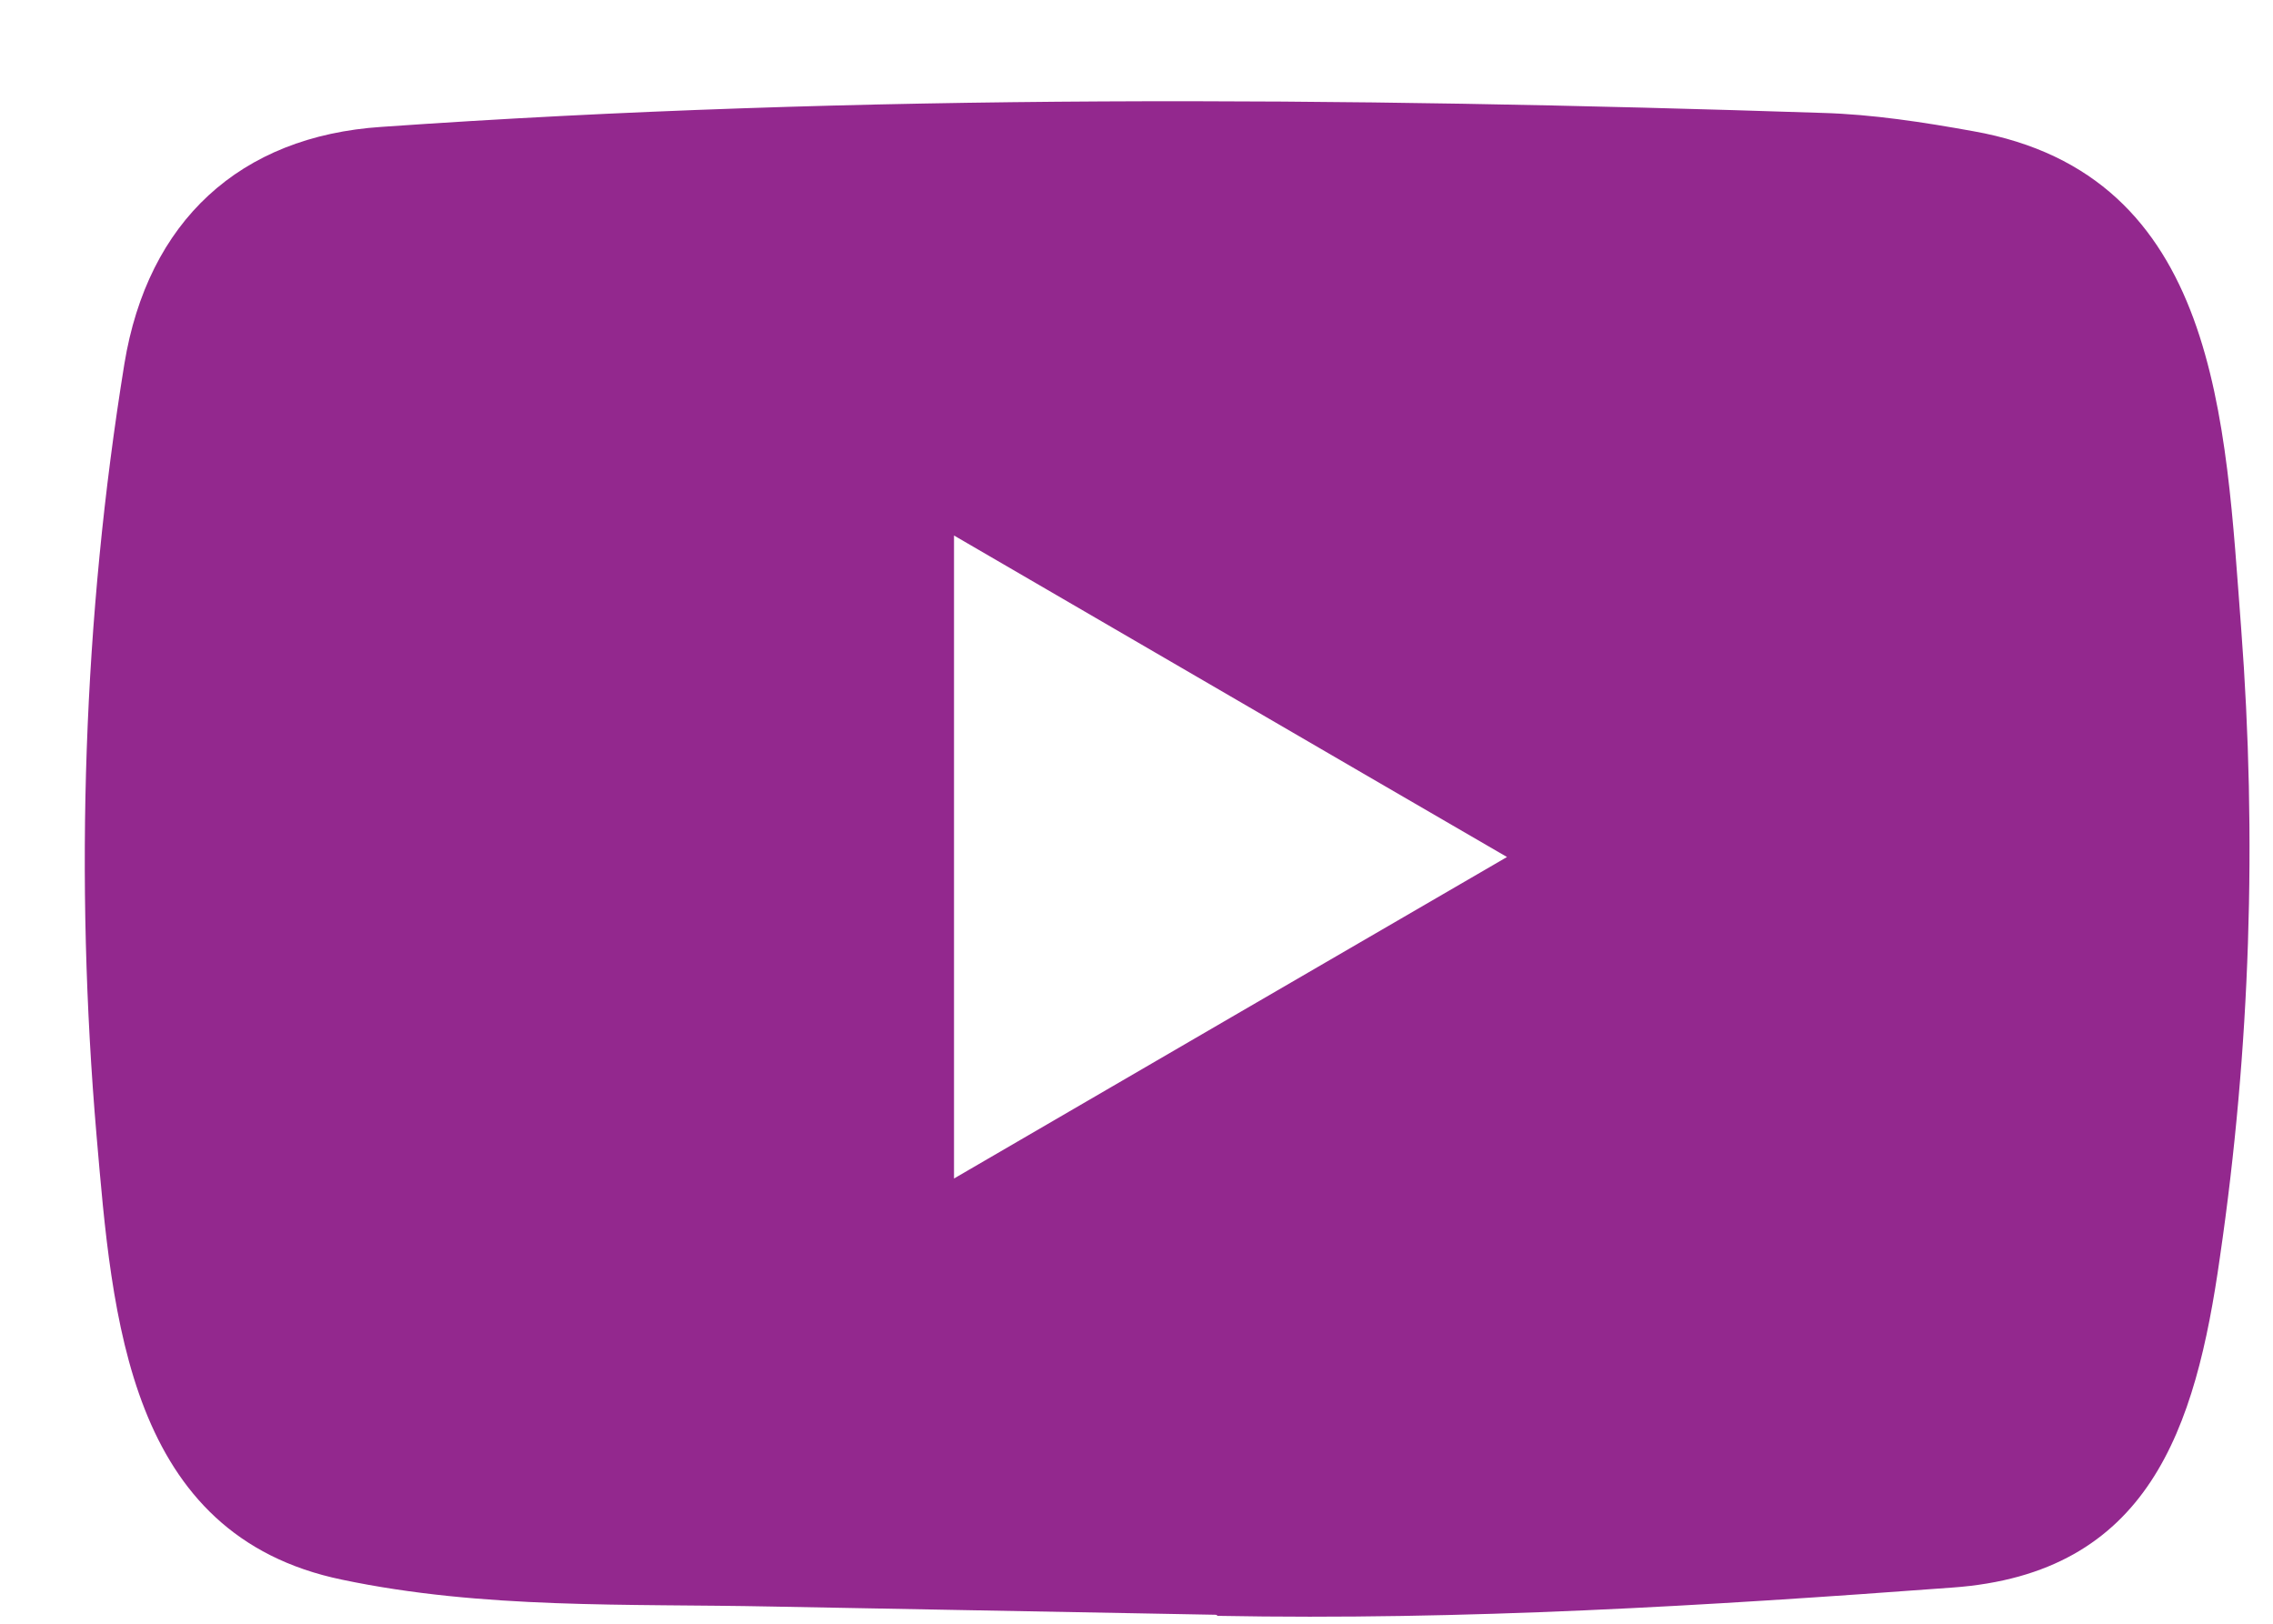
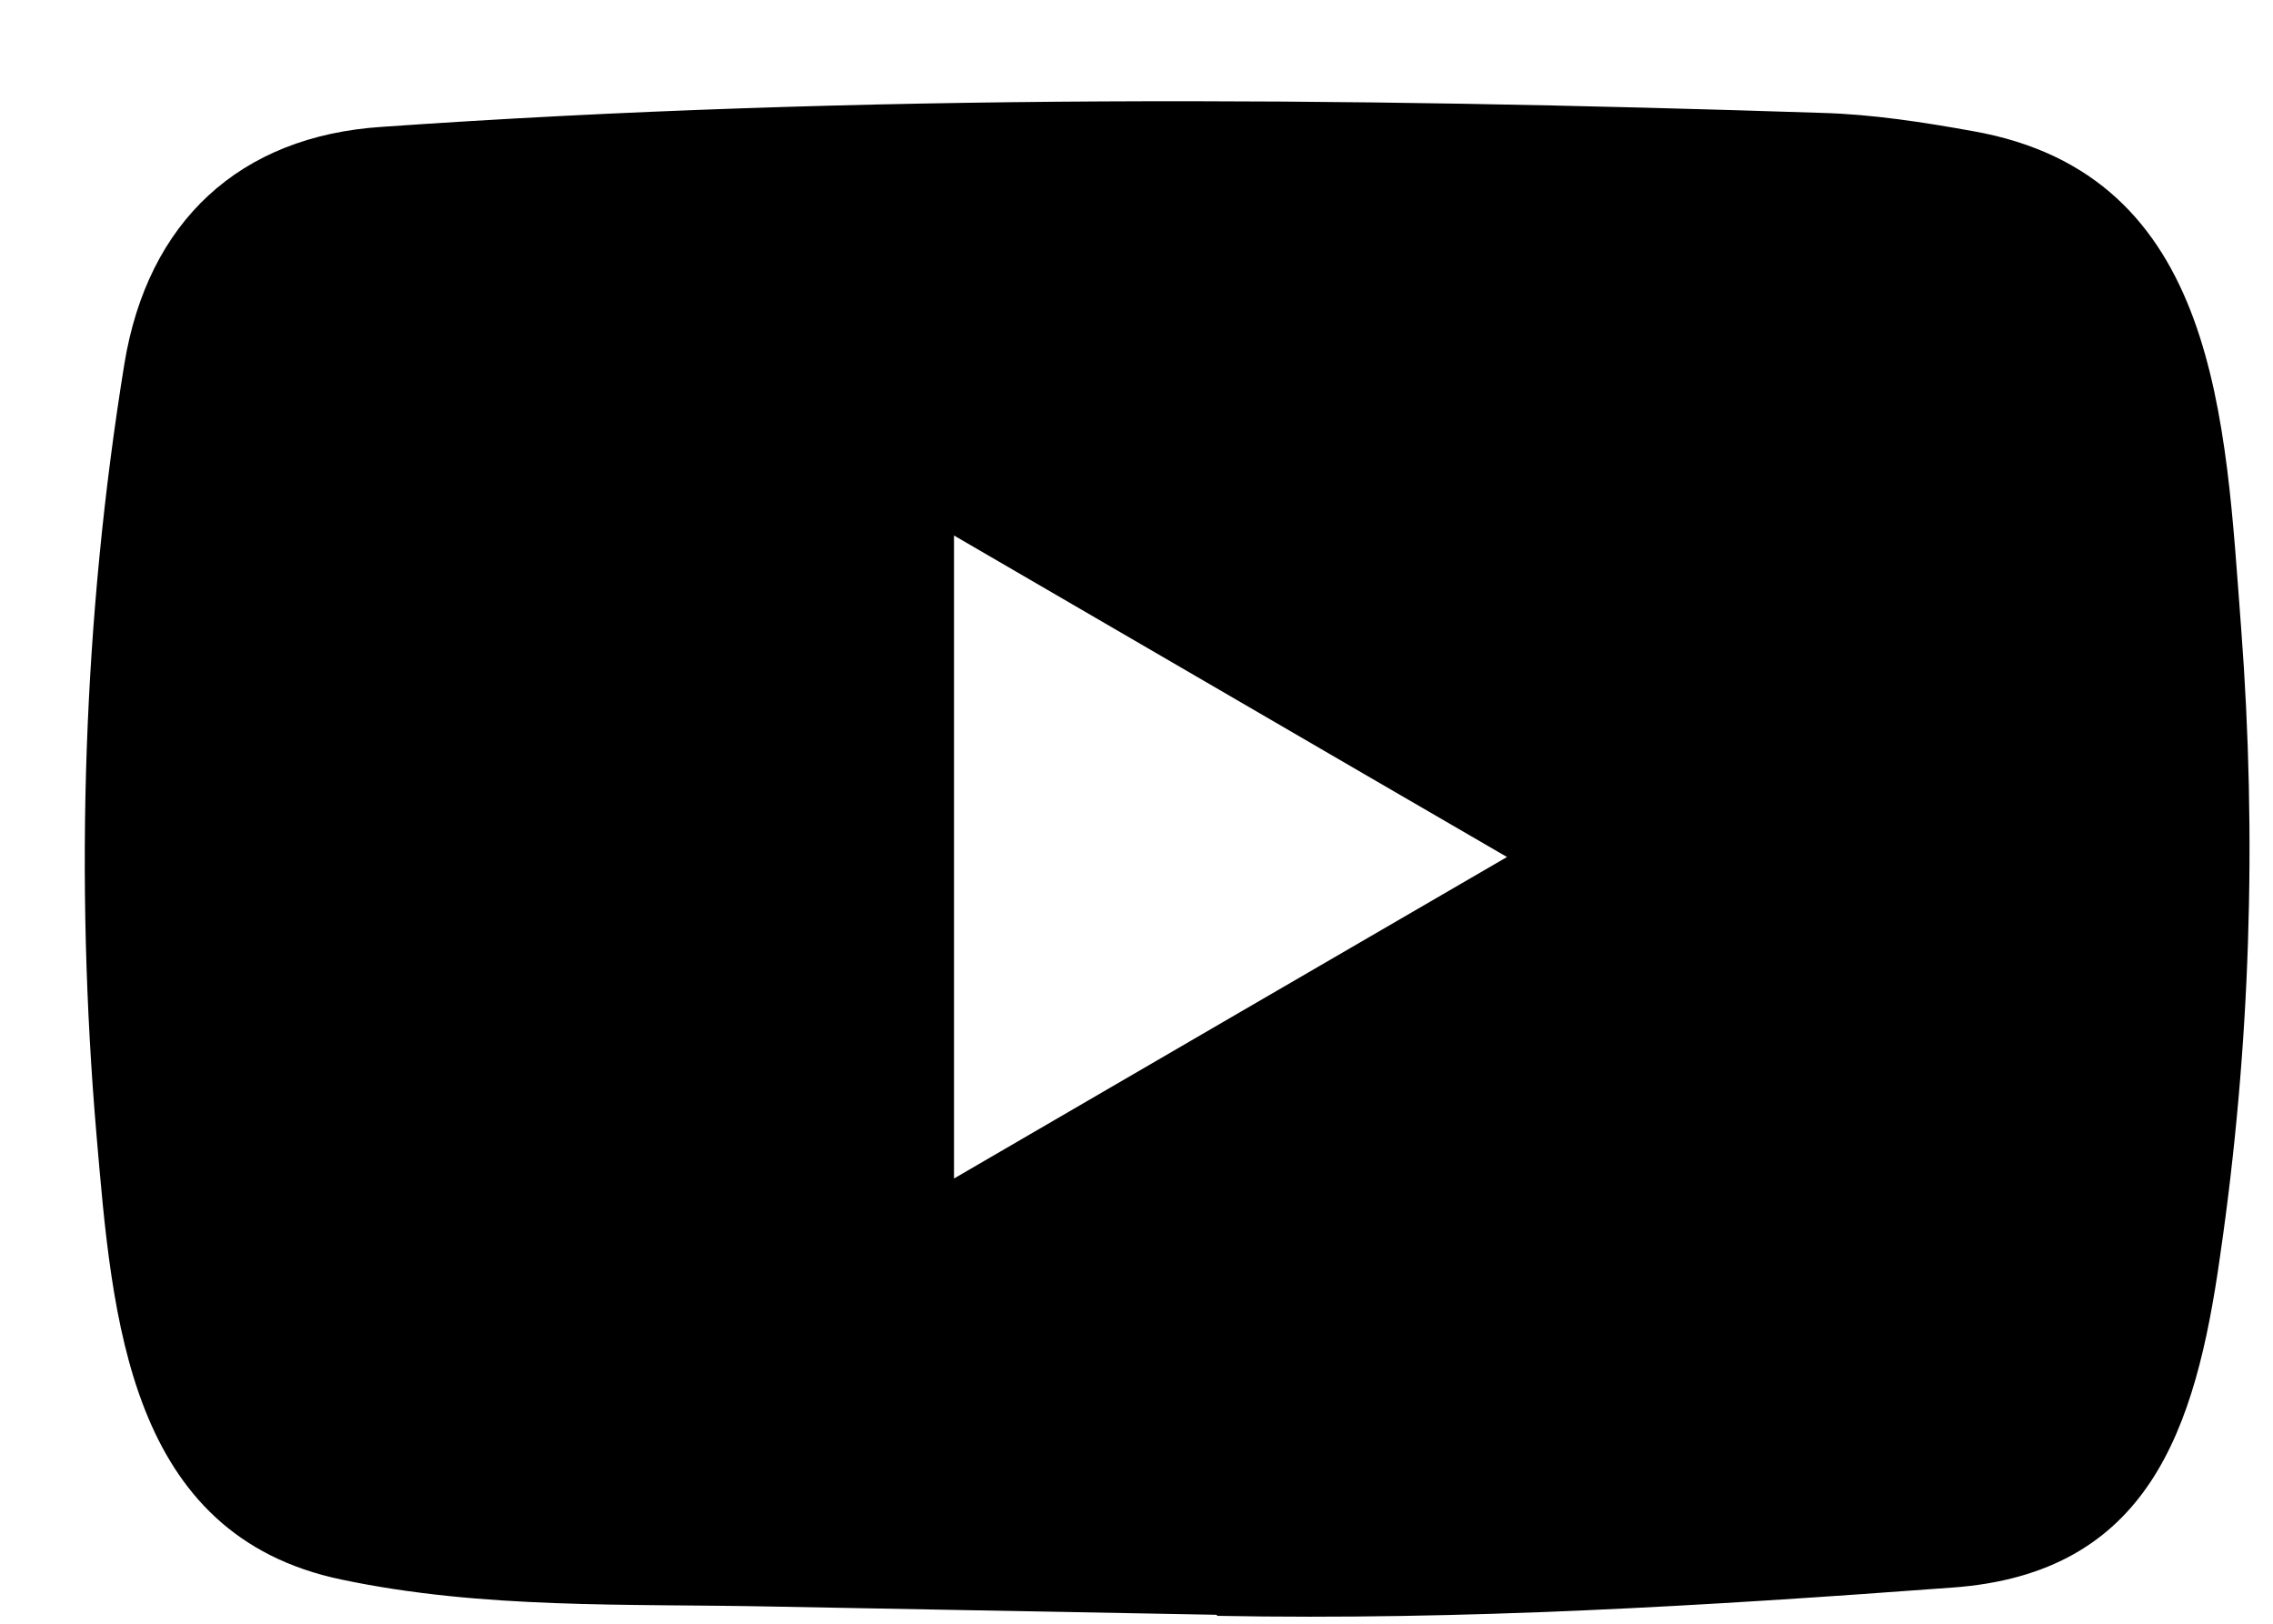
- <svg xmlns="http://www.w3.org/2000/svg" width="21" height="15" viewBox="0 0 21 15" fill="none">
-   <path d="M11.226 14.917L7.123 14.841C5.795 14.814 4.463 14.867 3.16 14.593C1.179 14.183 1.038 12.175 0.892 10.49C0.689 8.122 0.768 5.71 1.149 3.362C1.365 2.044 2.214 1.258 3.526 1.172C7.955 0.862 12.415 0.898 16.834 1.043C17.301 1.056 17.771 1.129 18.231 1.212C20.503 1.615 20.559 3.891 20.706 5.807C20.853 7.742 20.791 9.688 20.51 11.611C20.285 13.202 19.854 14.537 18.035 14.666C15.757 14.835 13.531 14.97 11.246 14.927C11.246 14.917 11.233 14.917 11.226 14.917ZM8.814 10.887C10.531 9.889 12.215 8.908 13.923 7.917C12.202 6.919 10.521 5.938 8.814 4.947V10.887Z" fill="#93288E" />
+ <svg xmlns="http://www.w3.org/2000/svg" width="21" height="15" viewBox="0 0 21 15">
+   <path d="M11.226 14.917L7.123 14.841C5.795 14.814 4.463 14.867 3.16 14.593C1.179 14.183 1.038 12.175 0.892 10.49C0.689 8.122 0.768 5.71 1.149 3.362C1.365 2.044 2.214 1.258 3.526 1.172C7.955 0.862 12.415 0.898 16.834 1.043C17.301 1.056 17.771 1.129 18.231 1.212C20.503 1.615 20.559 3.891 20.706 5.807C20.853 7.742 20.791 9.688 20.51 11.611C20.285 13.202 19.854 14.537 18.035 14.666C15.757 14.835 13.531 14.97 11.246 14.927C11.246 14.917 11.233 14.917 11.226 14.917ZM8.814 10.887C10.531 9.889 12.215 8.908 13.923 7.917C12.202 6.919 10.521 5.938 8.814 4.947V10.887Z" />
</svg>
